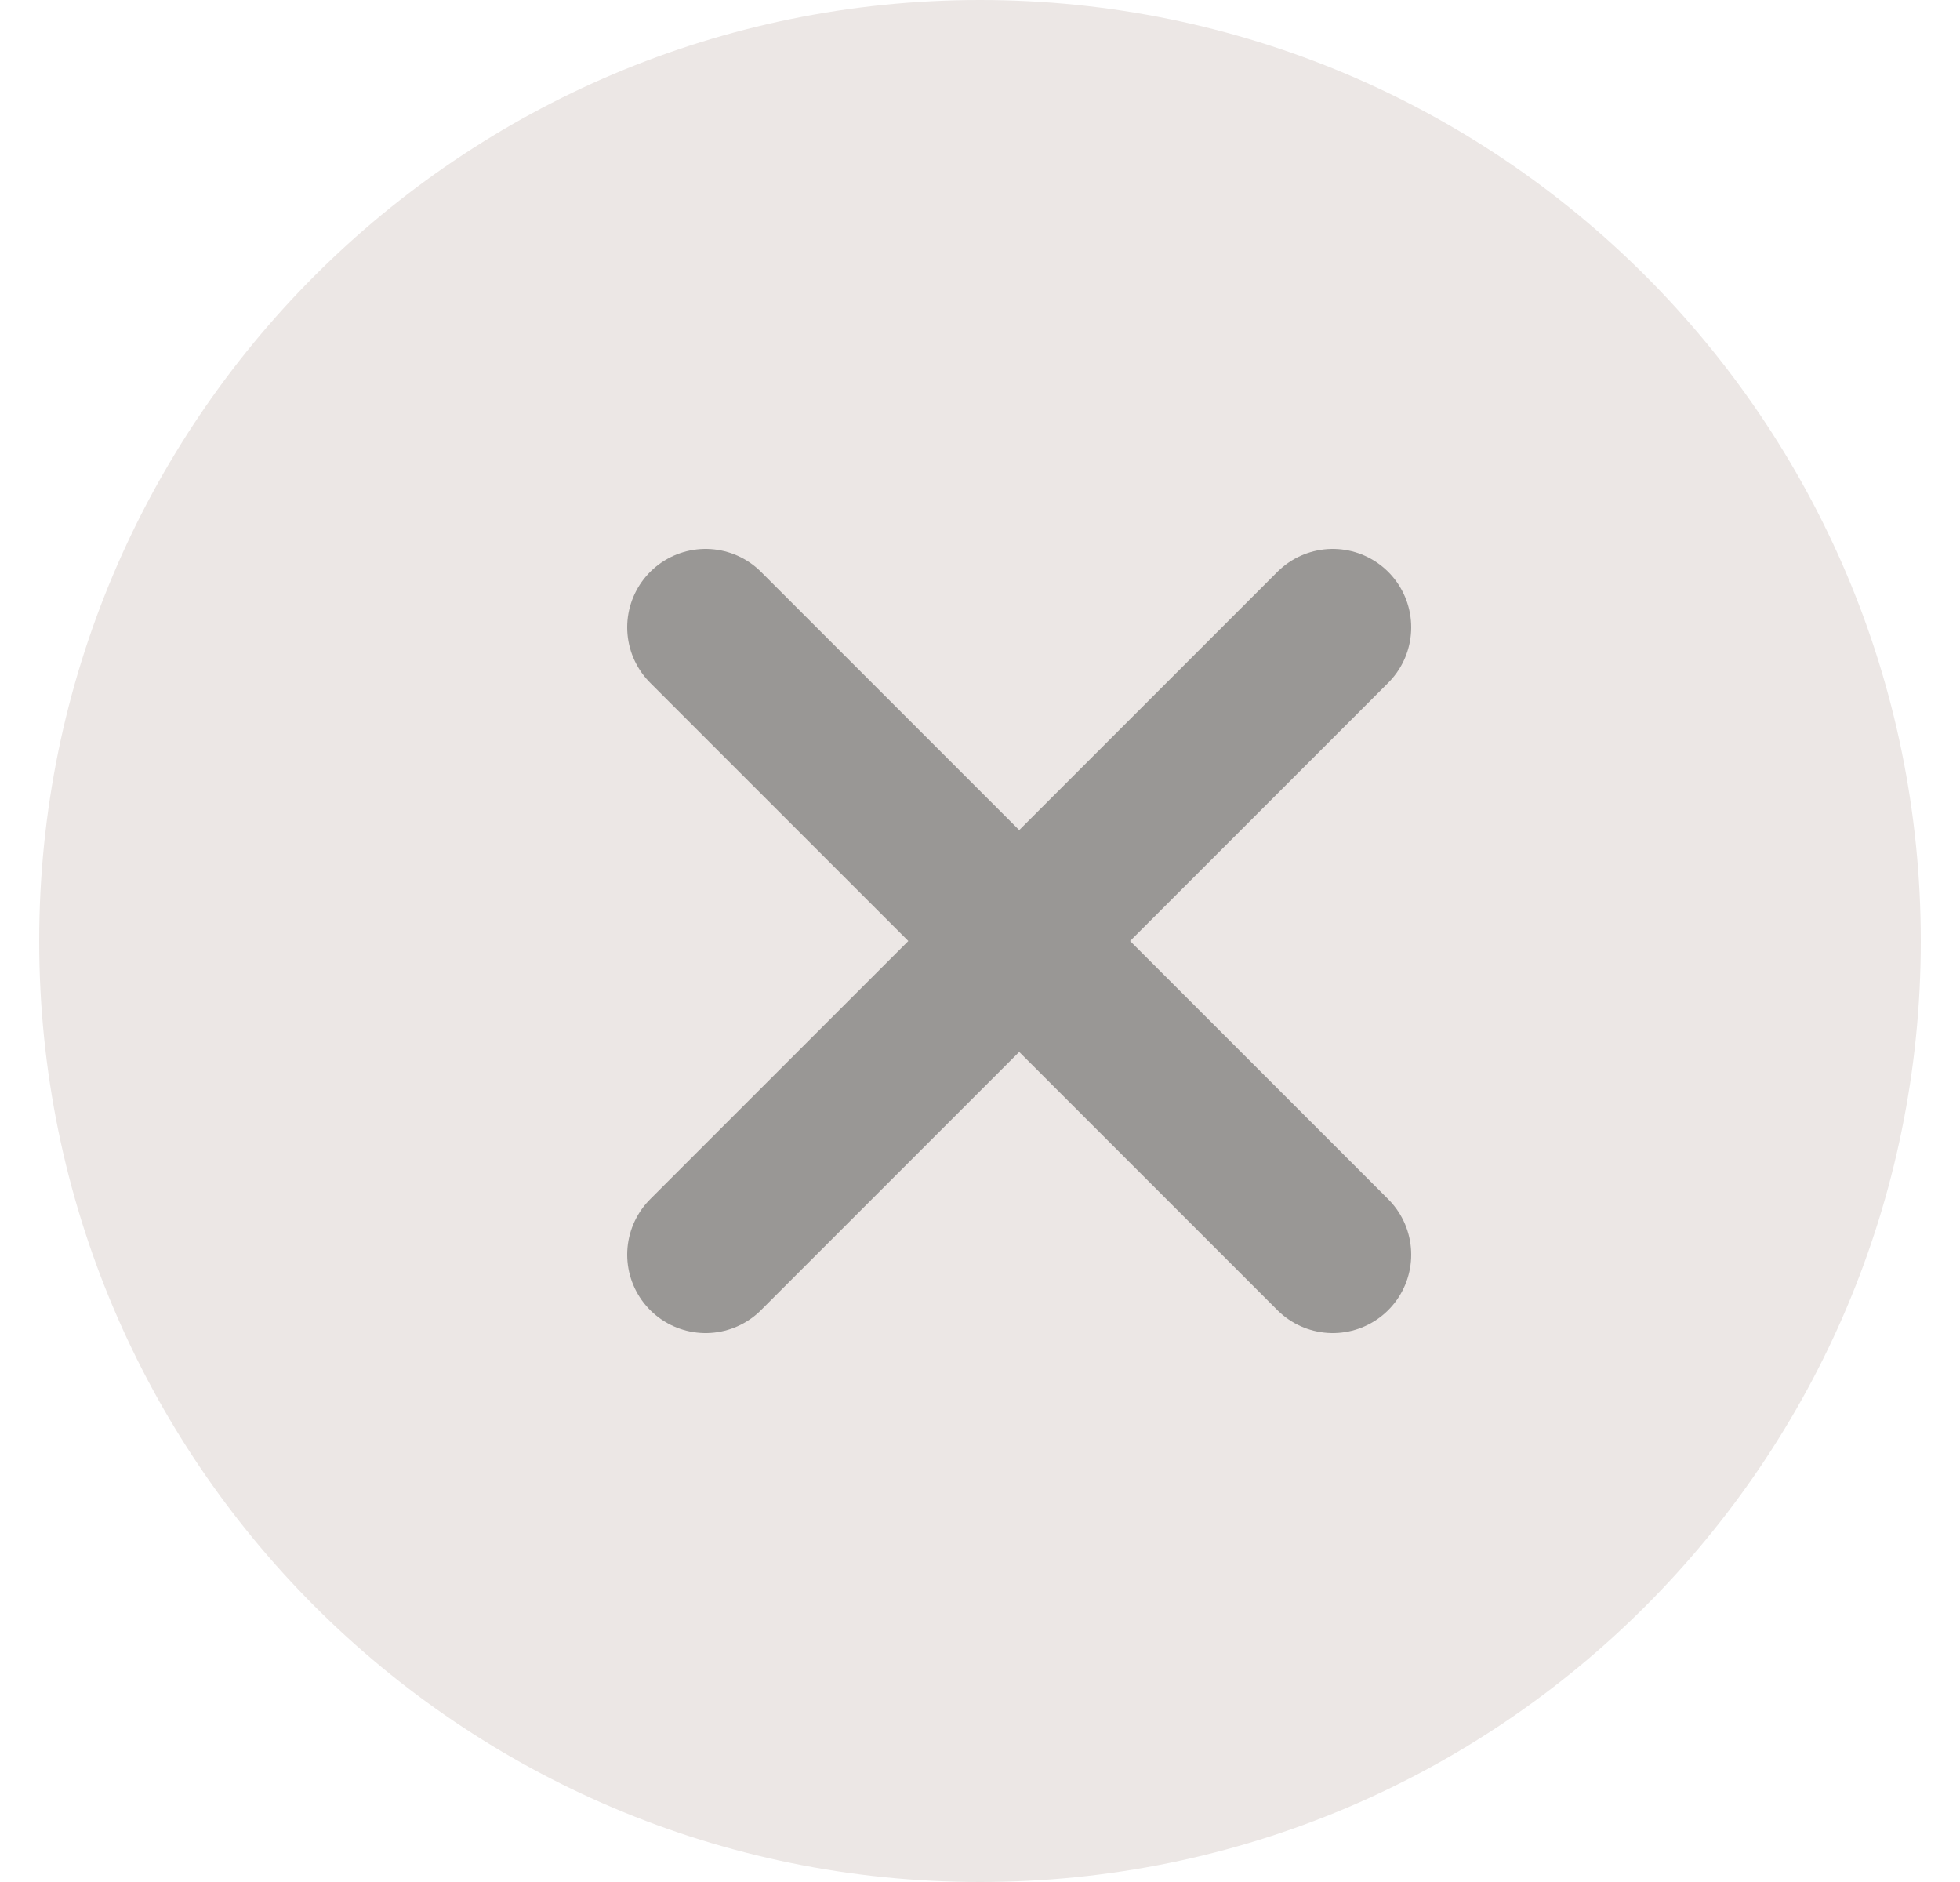
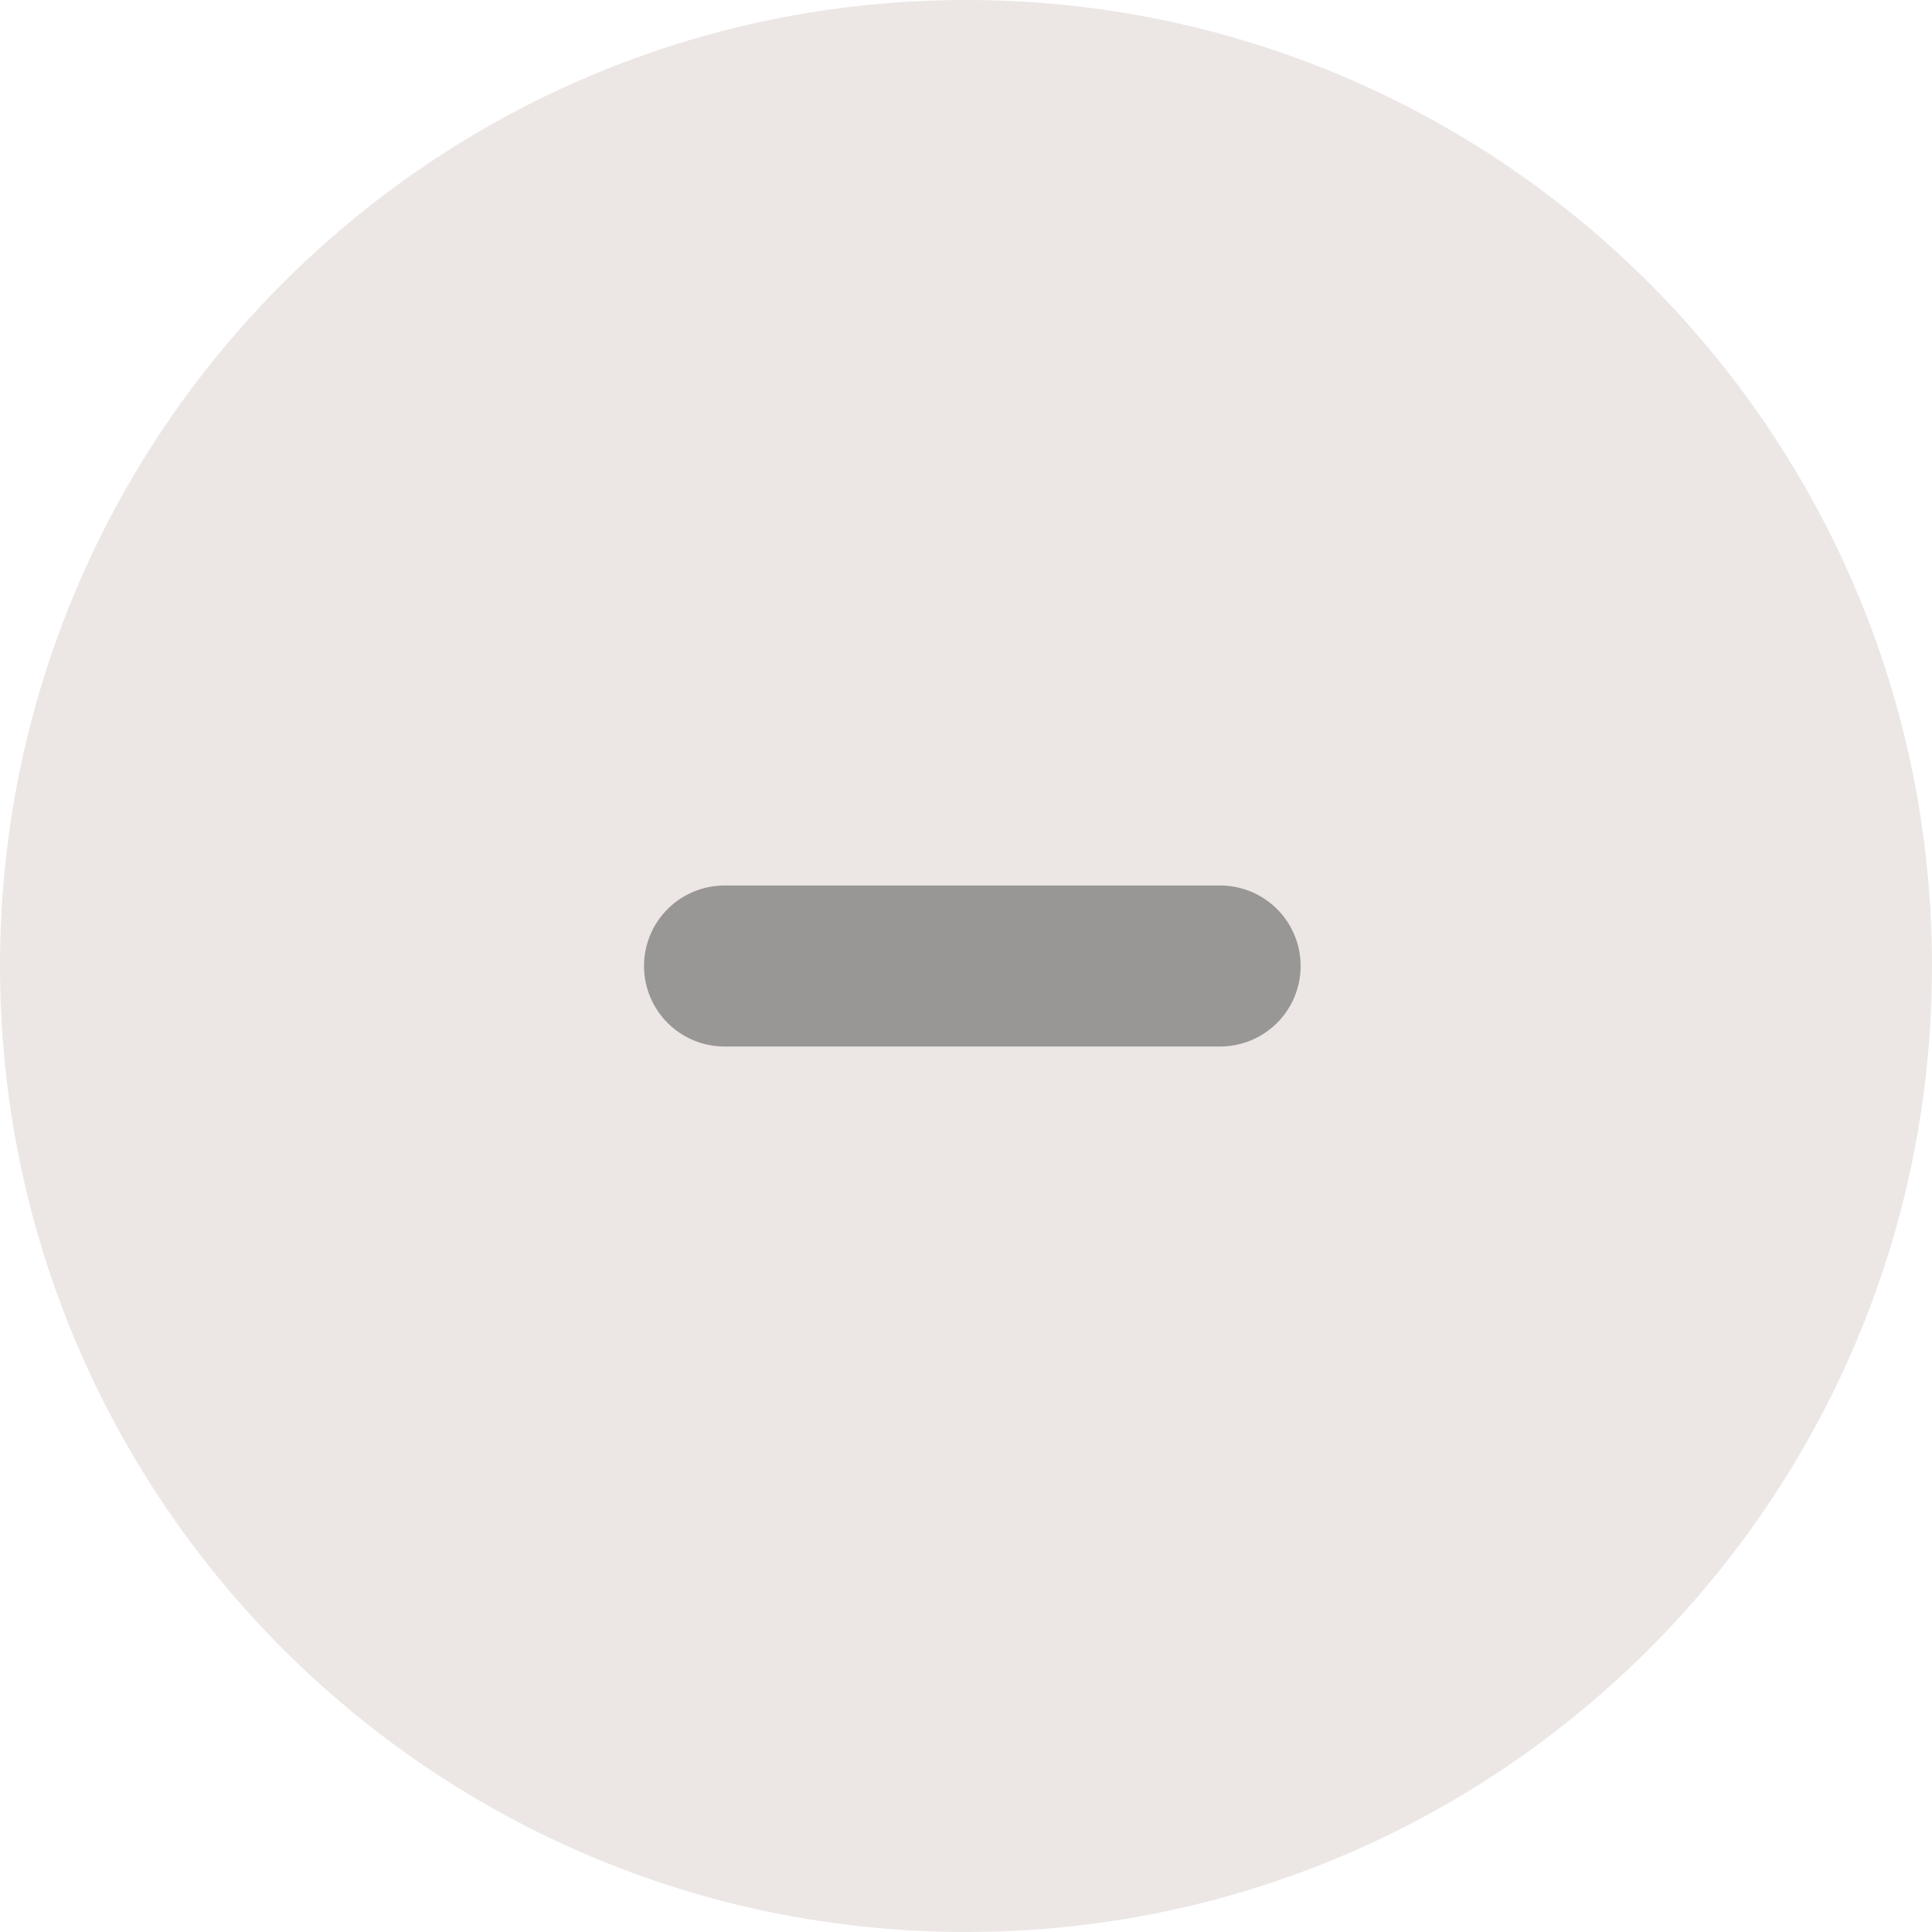
- <svg xmlns="http://www.w3.org/2000/svg" fill="none" viewBox="0 0 25 24">
-   <rect width="24" height="24" x=".5" fill="#ECE7E5" rx="12" />
-   <path stroke="#999795" stroke-linecap="round" stroke-width="2" d="M9 8l8 8M17 8l-8 8" />
+ <svg xmlns="http://www.w3.org/2000/svg" width="24" height="24" fill="none">
+   <path d="M0 12C0 5.373 5.373 0 12 0s12 5.373 12 12-5.373 12-12 12S0 18.627 0 12Z" fill="#ECE7E5" />
+   <path d="M9 12h6.157" stroke="#999795" stroke-width="2" stroke-linecap="round" />
</svg>
